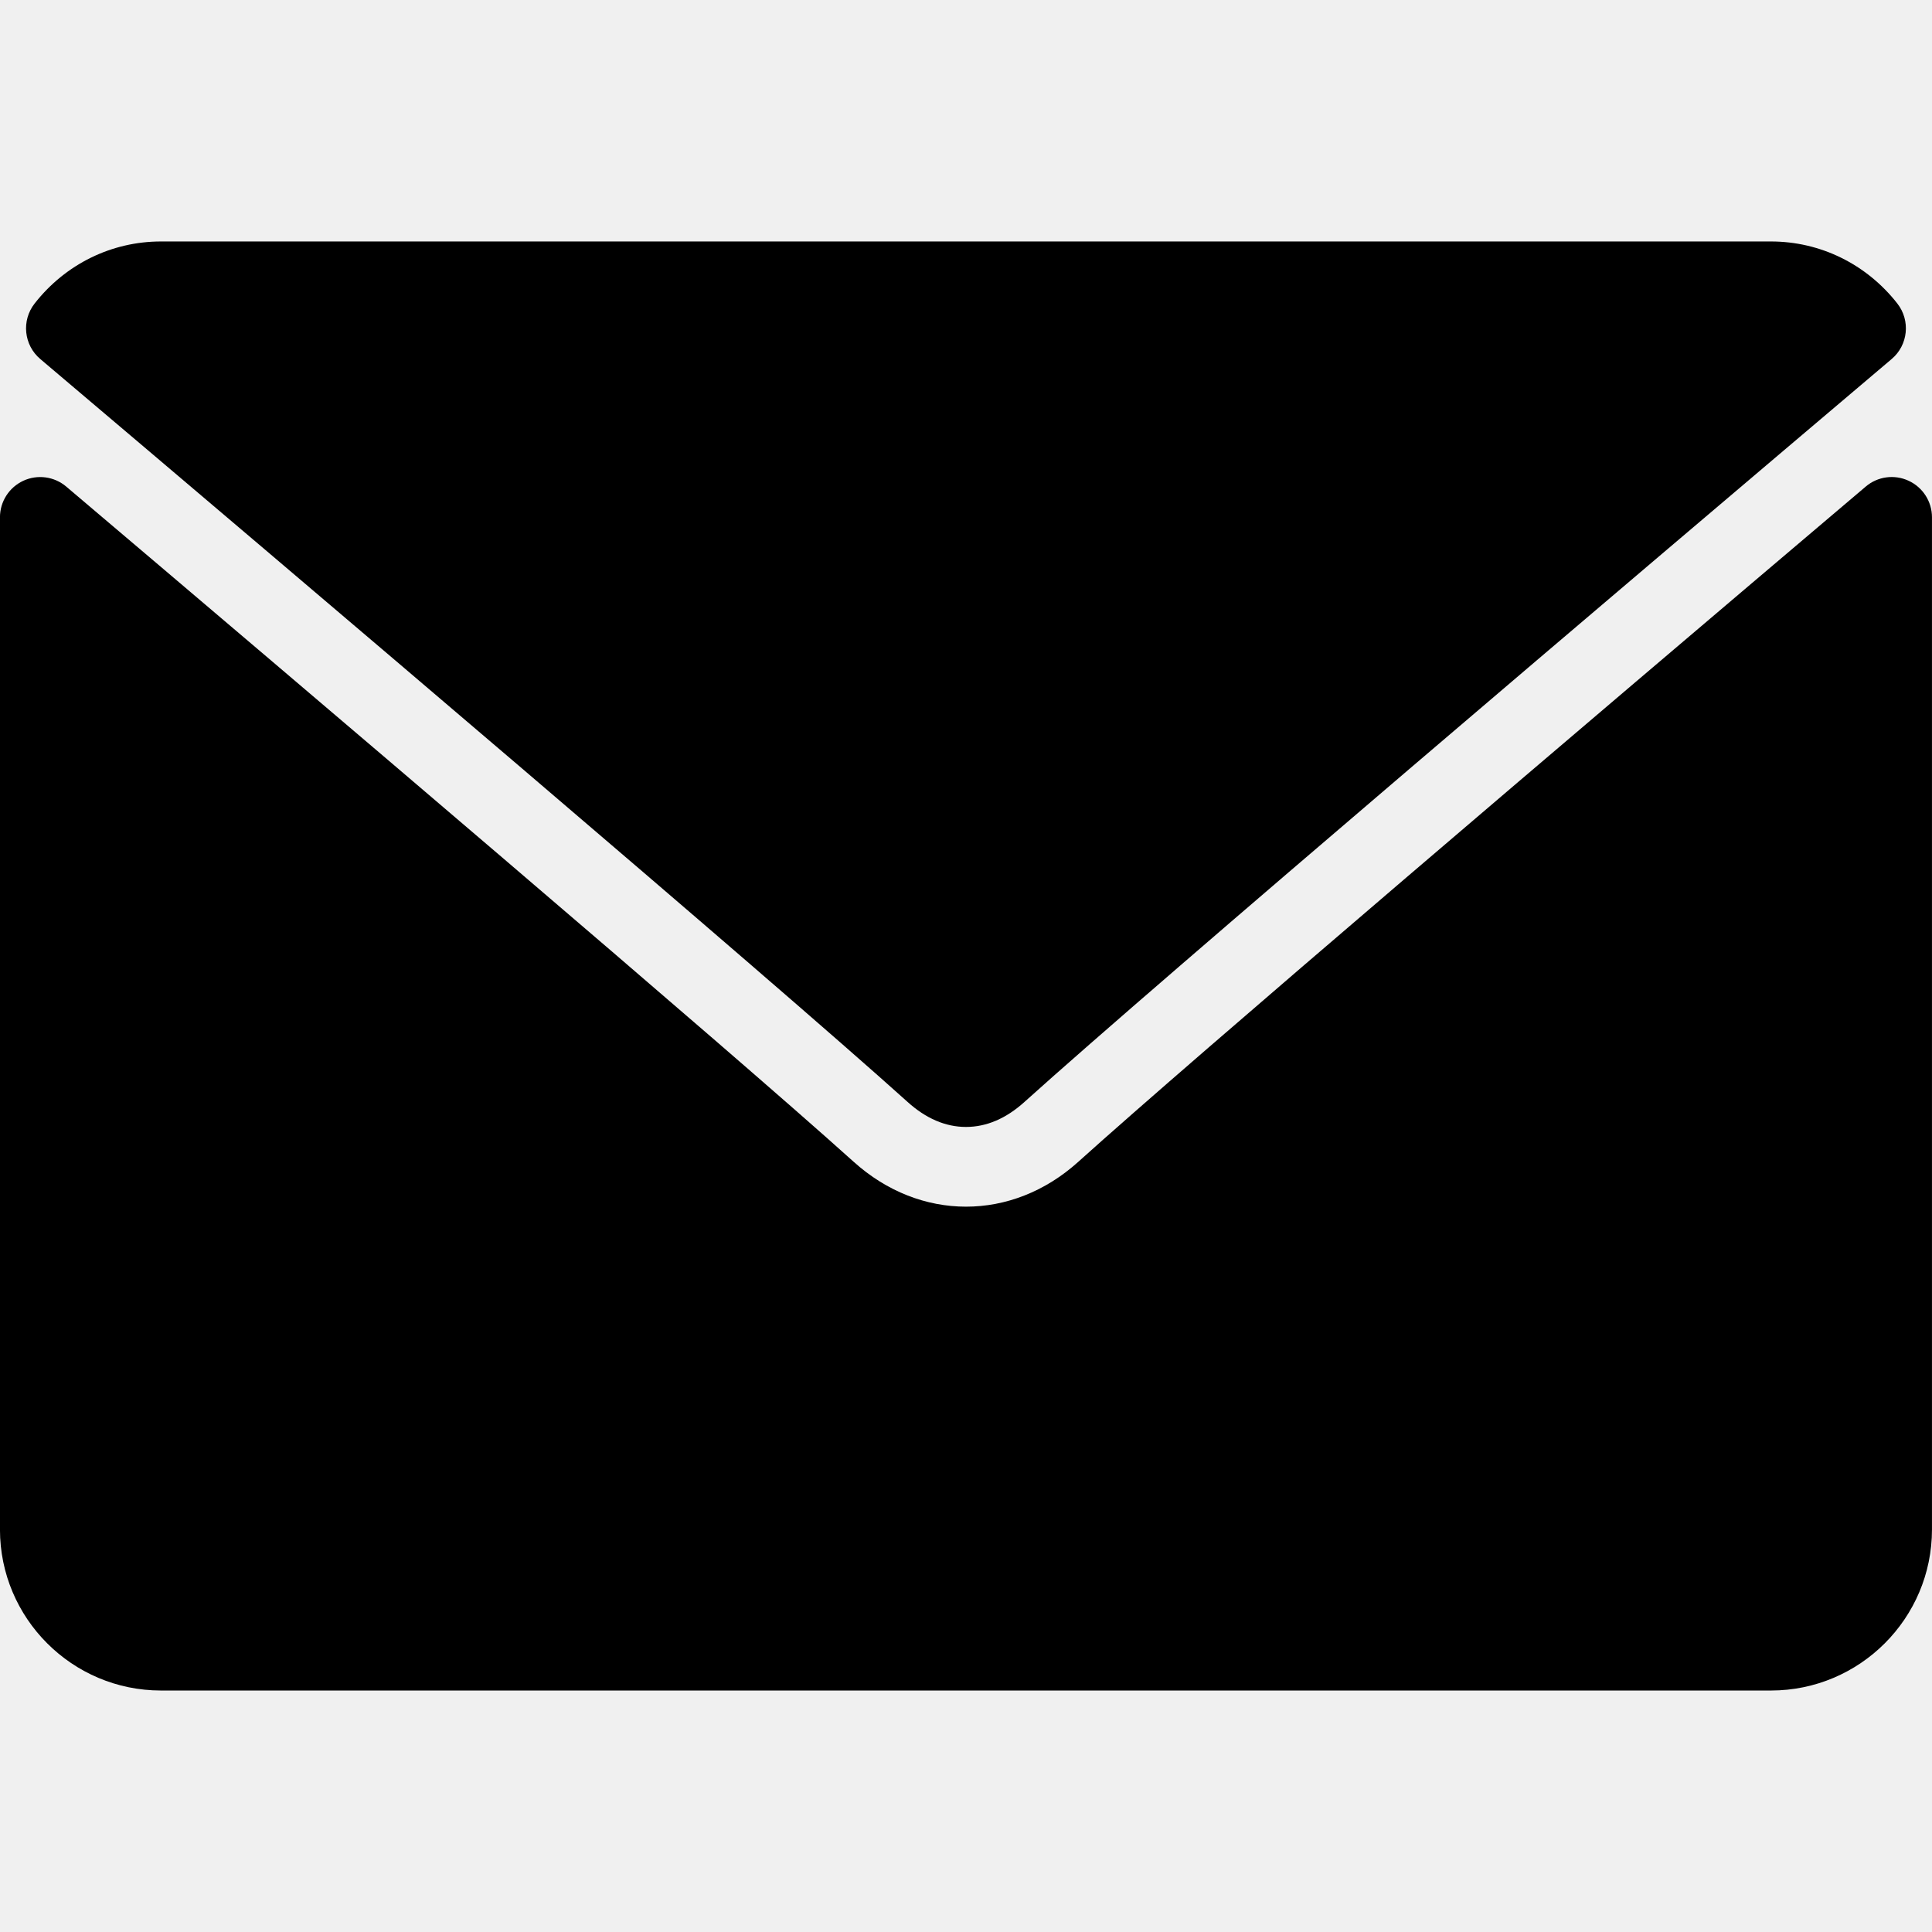
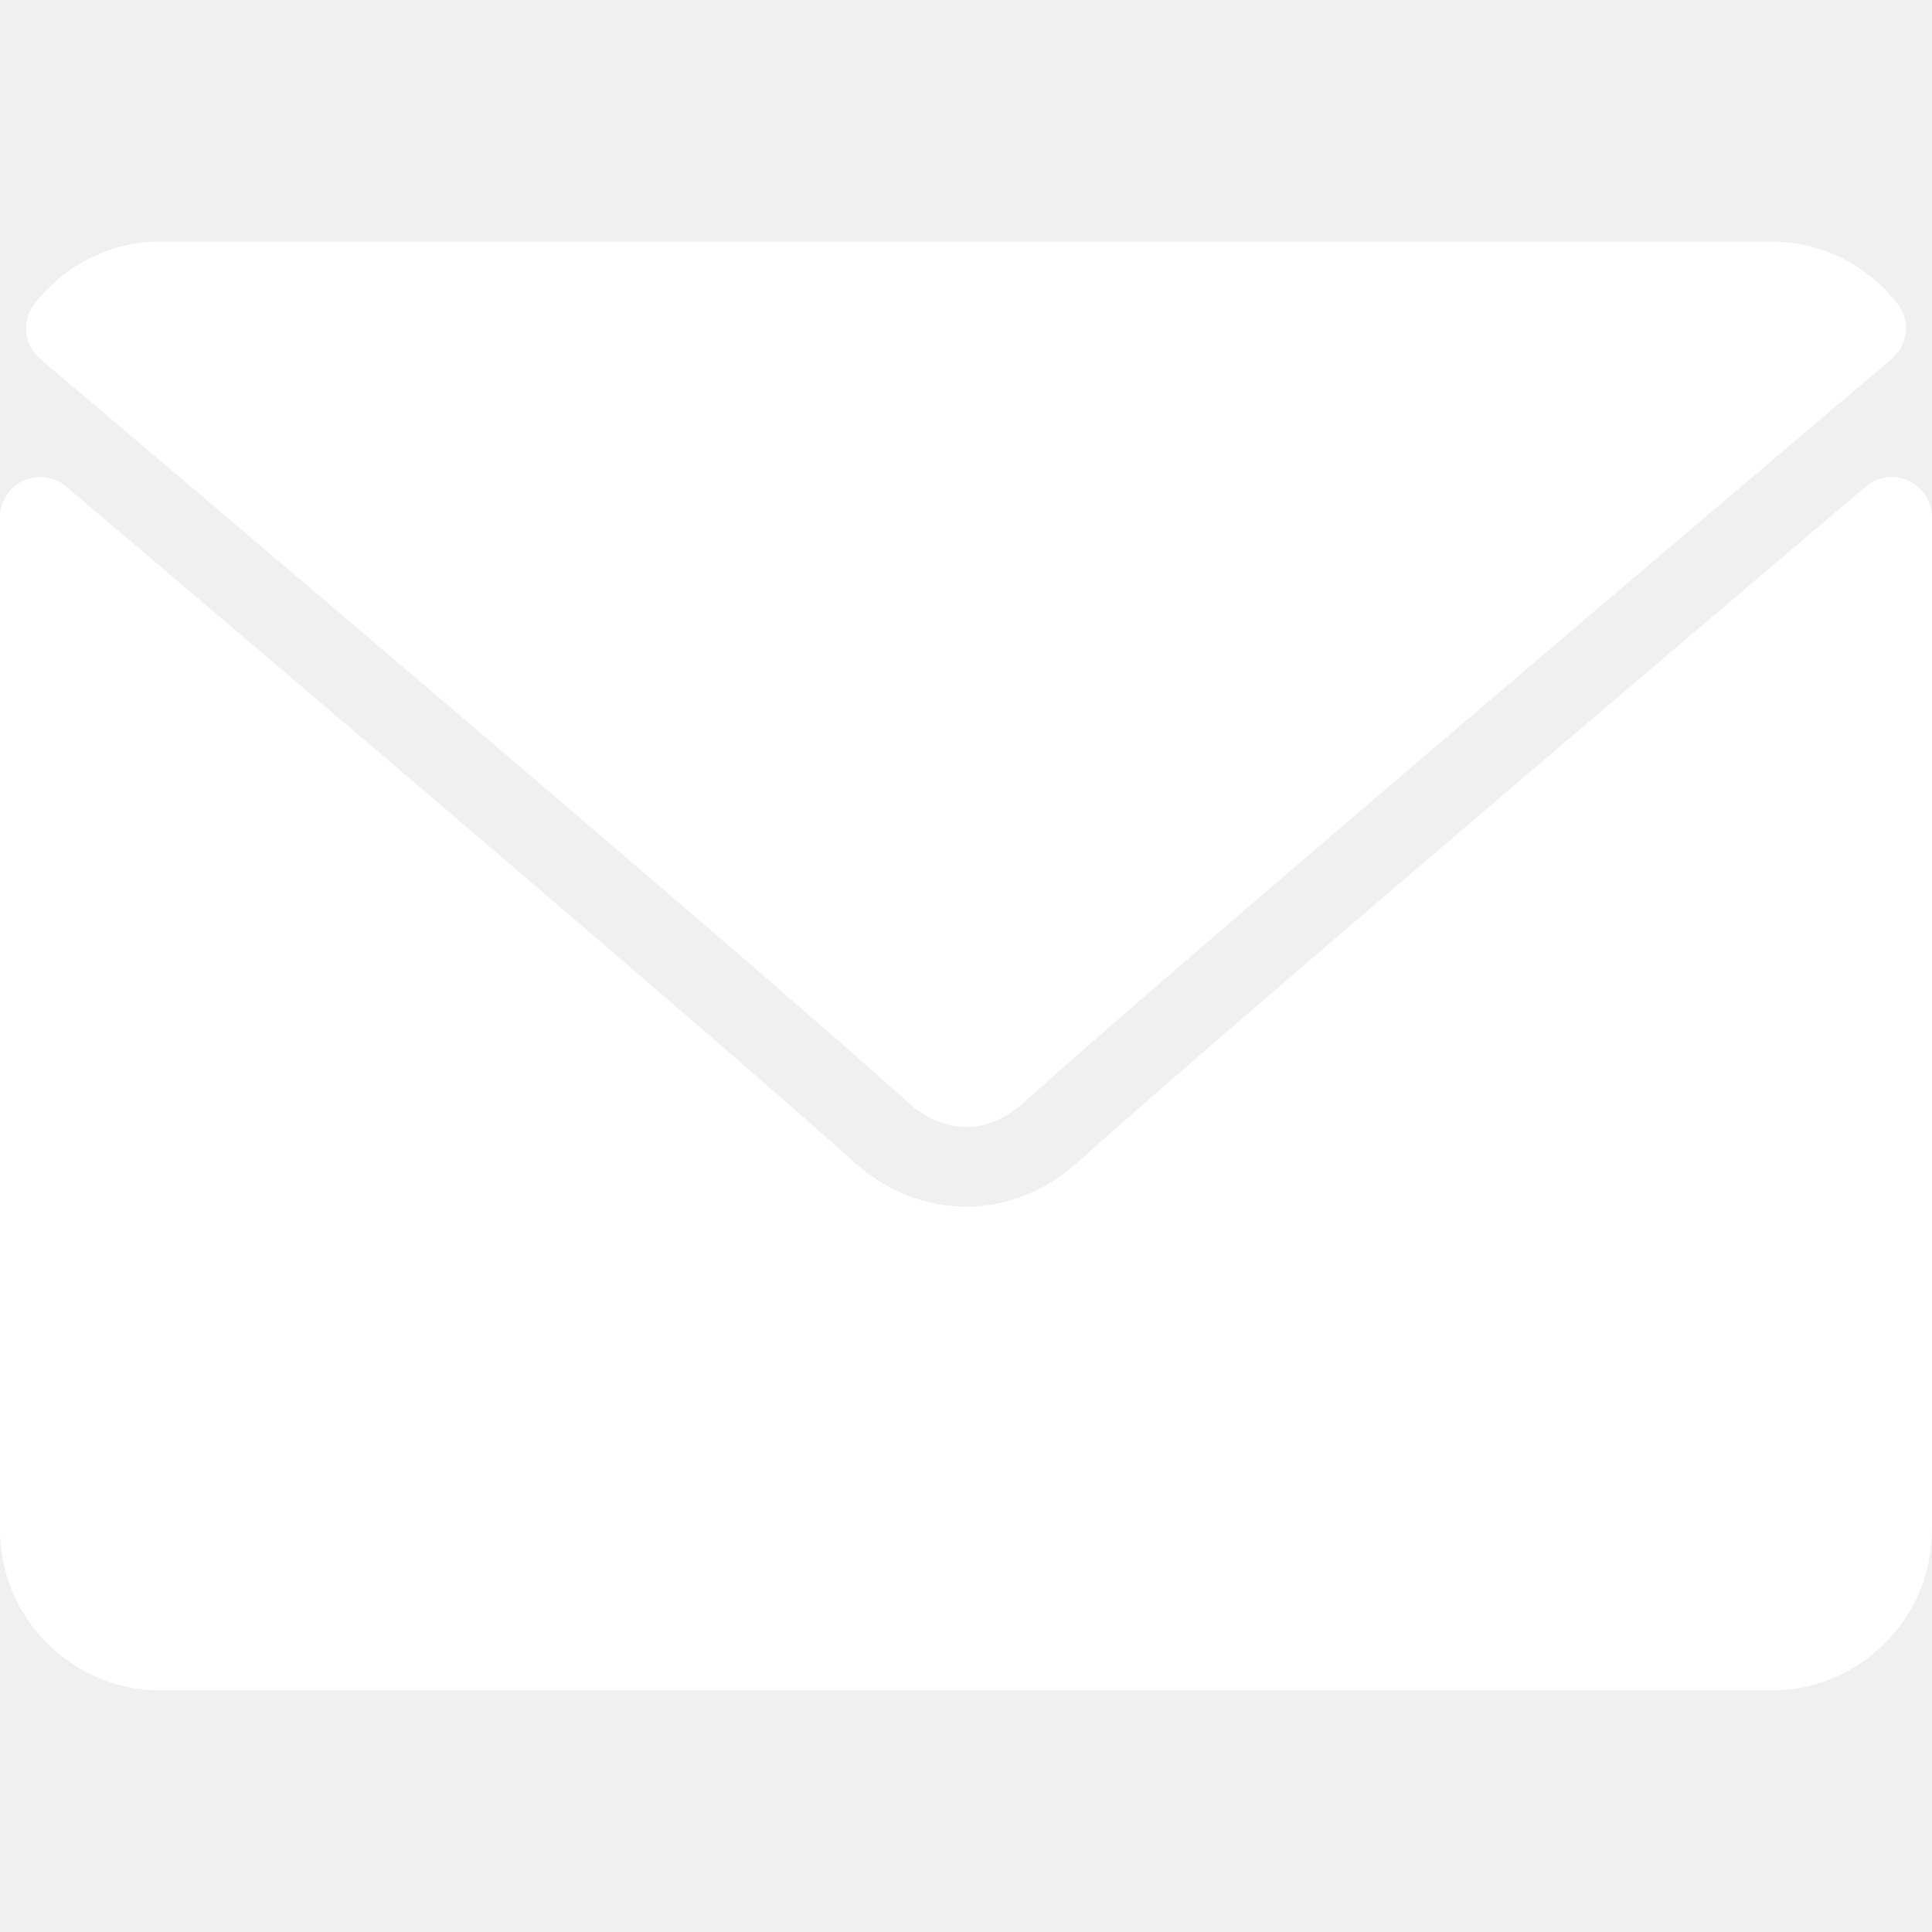
- <svg xmlns="http://www.w3.org/2000/svg" enable-background="new 0 0 512 512" version="1.1" viewBox="0 0 512 512" xml:space="preserve">
+ <svg xmlns="http://www.w3.org/2000/svg" enable-background="new 0 0 512 512" fill="white" version="1.1" viewBox="0 0 512 512" xml:space="preserve">
  <path d="m10.688 95.156c70.27 59.511 193.57 164.21 229.81 196.85 4.865 4.406 10.083 6.646 15.5 6.646 5.406 0 10.615-2.219 15.469-6.604 36.271-32.677 159.57-137.38 229.84-196.9 4.375-3.698 5.042-10.198 1.5-14.719-8.188-10.447-20.396-16.437-33.48-16.437h-426.67c-13.083 0-25.292 5.99-33.479 16.438-3.542 4.52-2.875 11.02 1.5 14.718z" />
  <path d="m505.81 127.41c-3.781-1.76-8.229-1.146-11.375 1.542-77.928 66.062-177.39 150.74-208.68 178.94-17.563 15.854-41.938 15.854-59.542-0.021-33.354-30.052-145.04-125-208.66-178.92-3.167-2.688-7.625-3.281-11.375-1.542-3.77 1.751-6.187 5.522-6.187 9.678v268.25c0 23.532 19.135 42.667 42.667 42.667h426.67c23.531 0 42.666-19.135 42.666-42.667v-268.25c0-4.156-2.417-7.937-6.187-9.677z" />
</svg>
